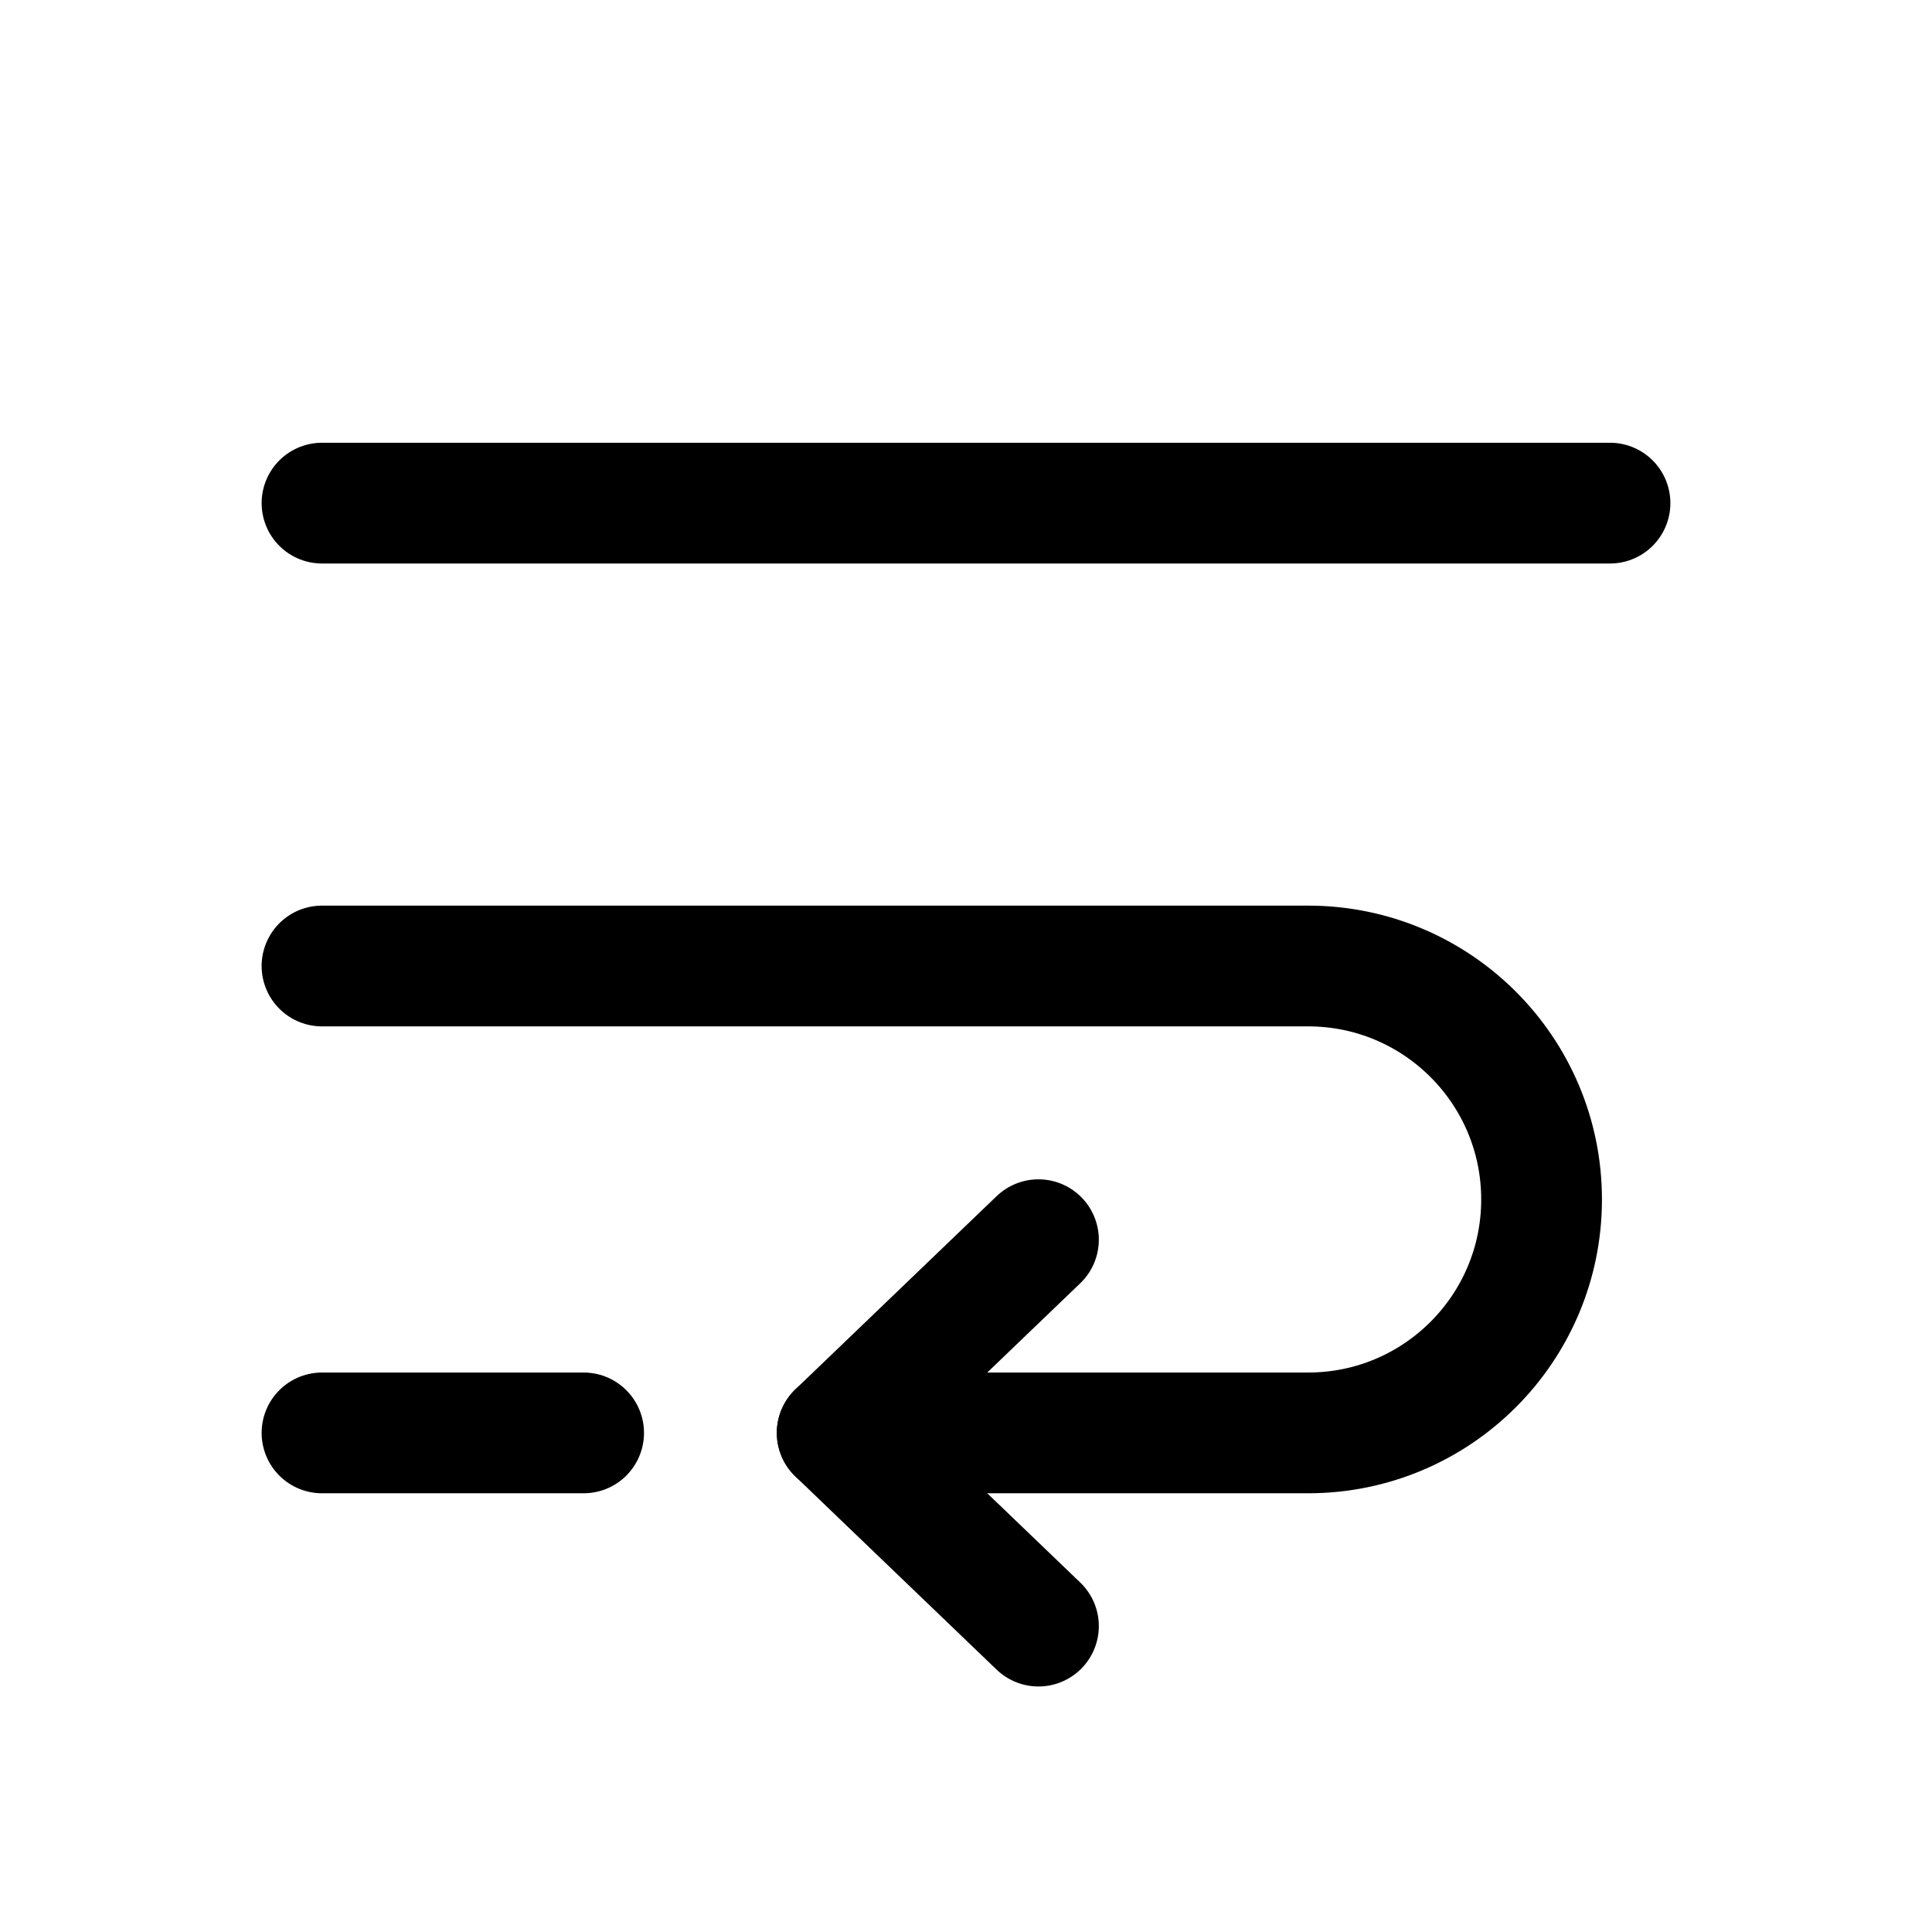
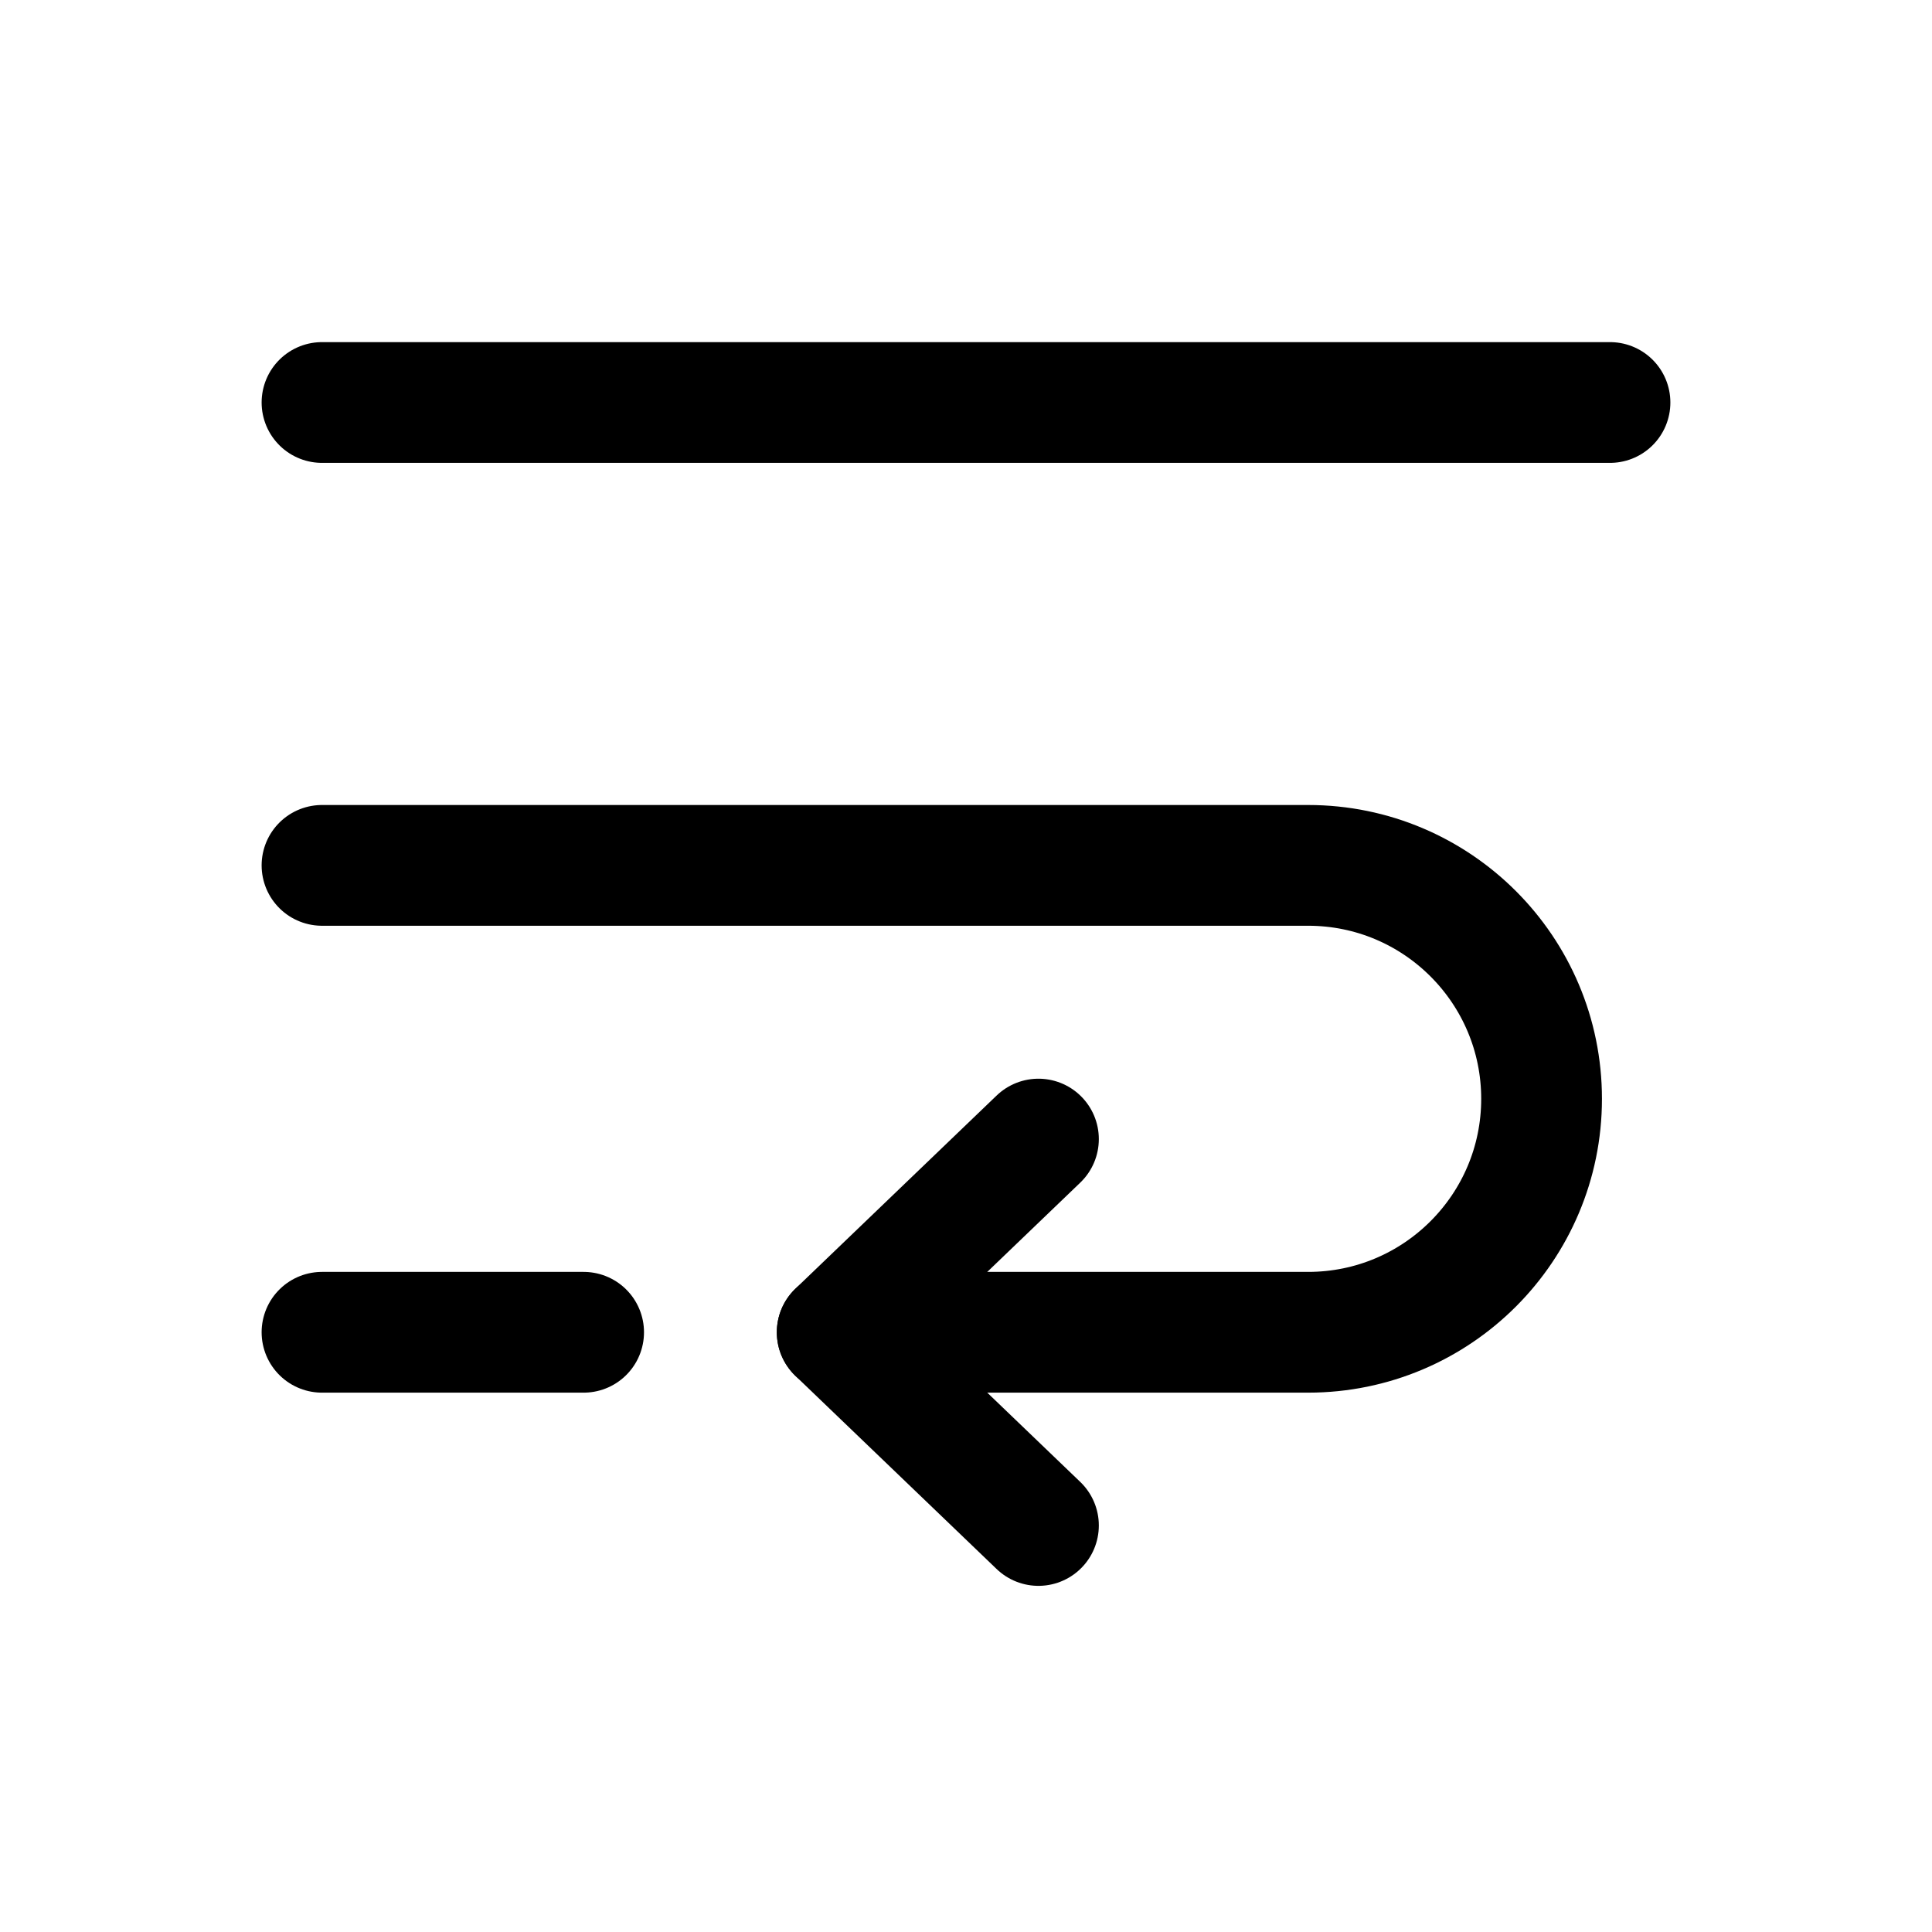
<svg xmlns="http://www.w3.org/2000/svg" viewBox="0 0 24 24" fill="none" stroke="currentColor" stroke-width="1.5" stroke-linecap="round" stroke-linejoin="round">
-   <path d="M4 6.25h16" />
-   <path d="M4 12h12.25a2.9 2.9 0 0 1 0 5.8H10.4" />
-   <path d="M12.9 15.4l-2.5 2.4 2.5 2.4" />
-   <path d="M4 17.8h3.25" />
+   <g transform="translate(0 -1.25)">
+     <path d="M4 6.25h16" />
+     <path d="M4 12h12.25a2.9 2.9 0 0 1 0 5.8H10.4" />
+     <path d="M12.9 15.4l-2.5 2.4 2.5 2.4" />
+     <path d="M4 17.8h3.25" />
+   </g>
</svg>
